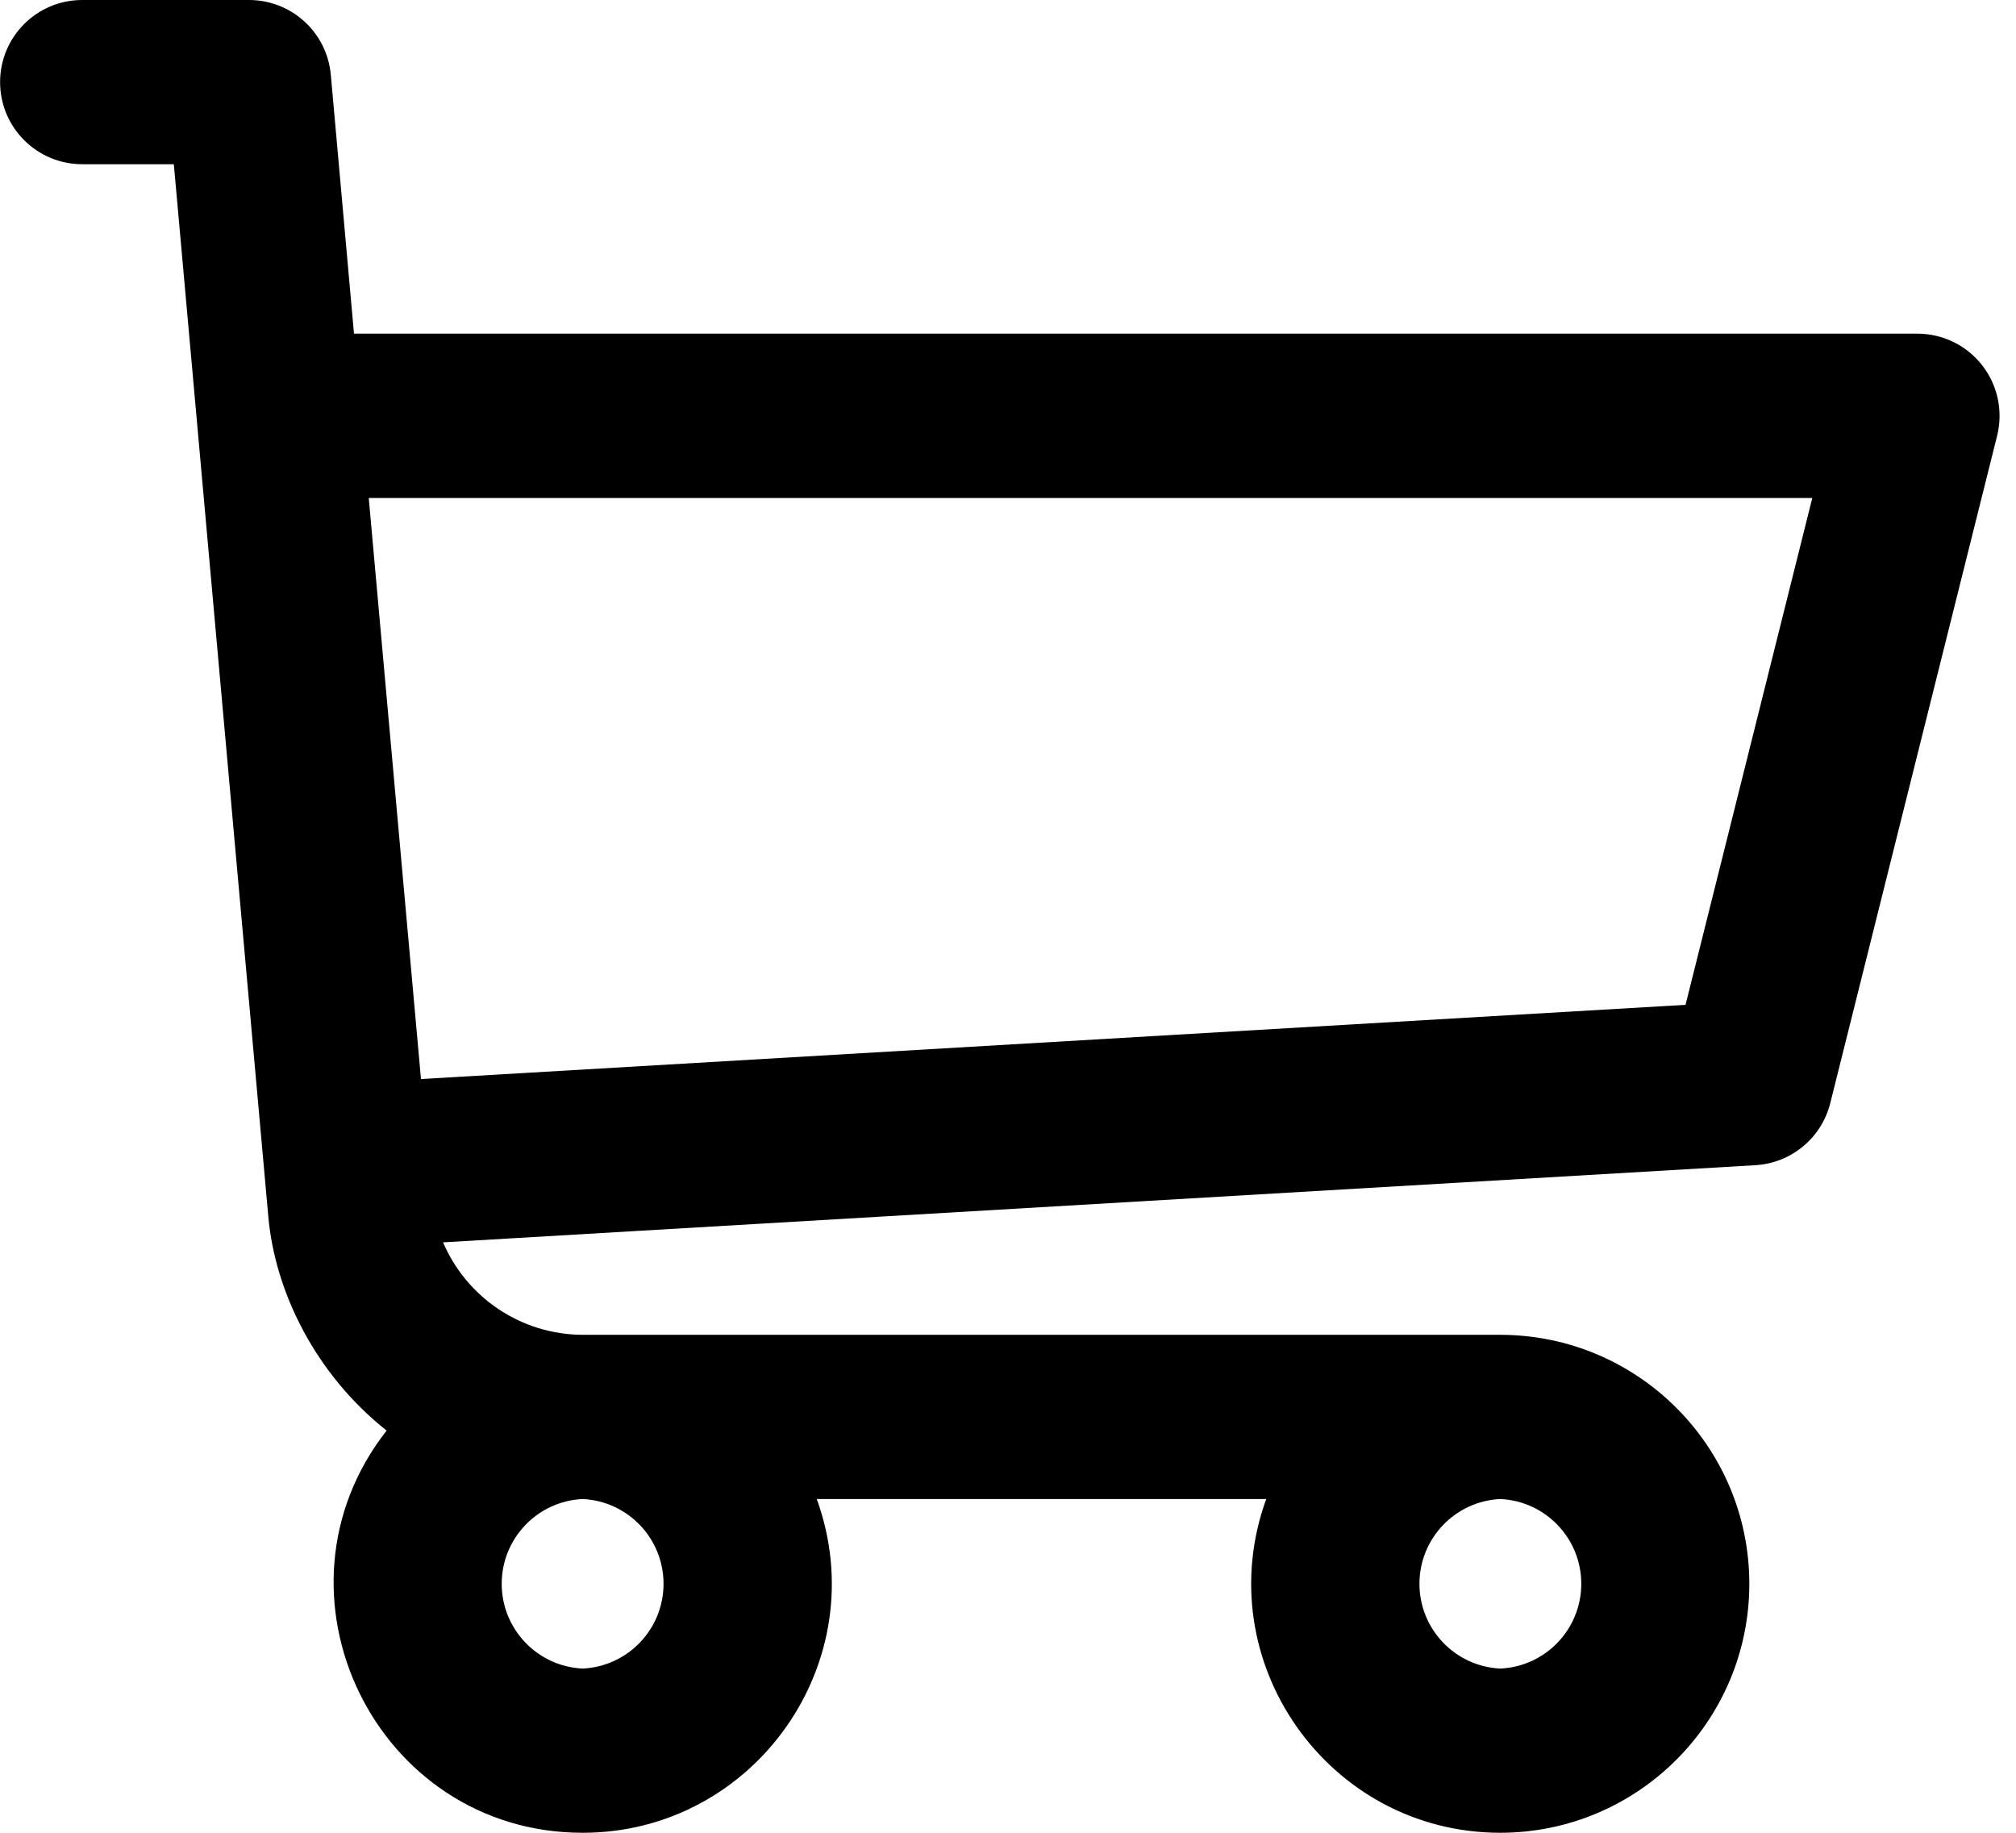
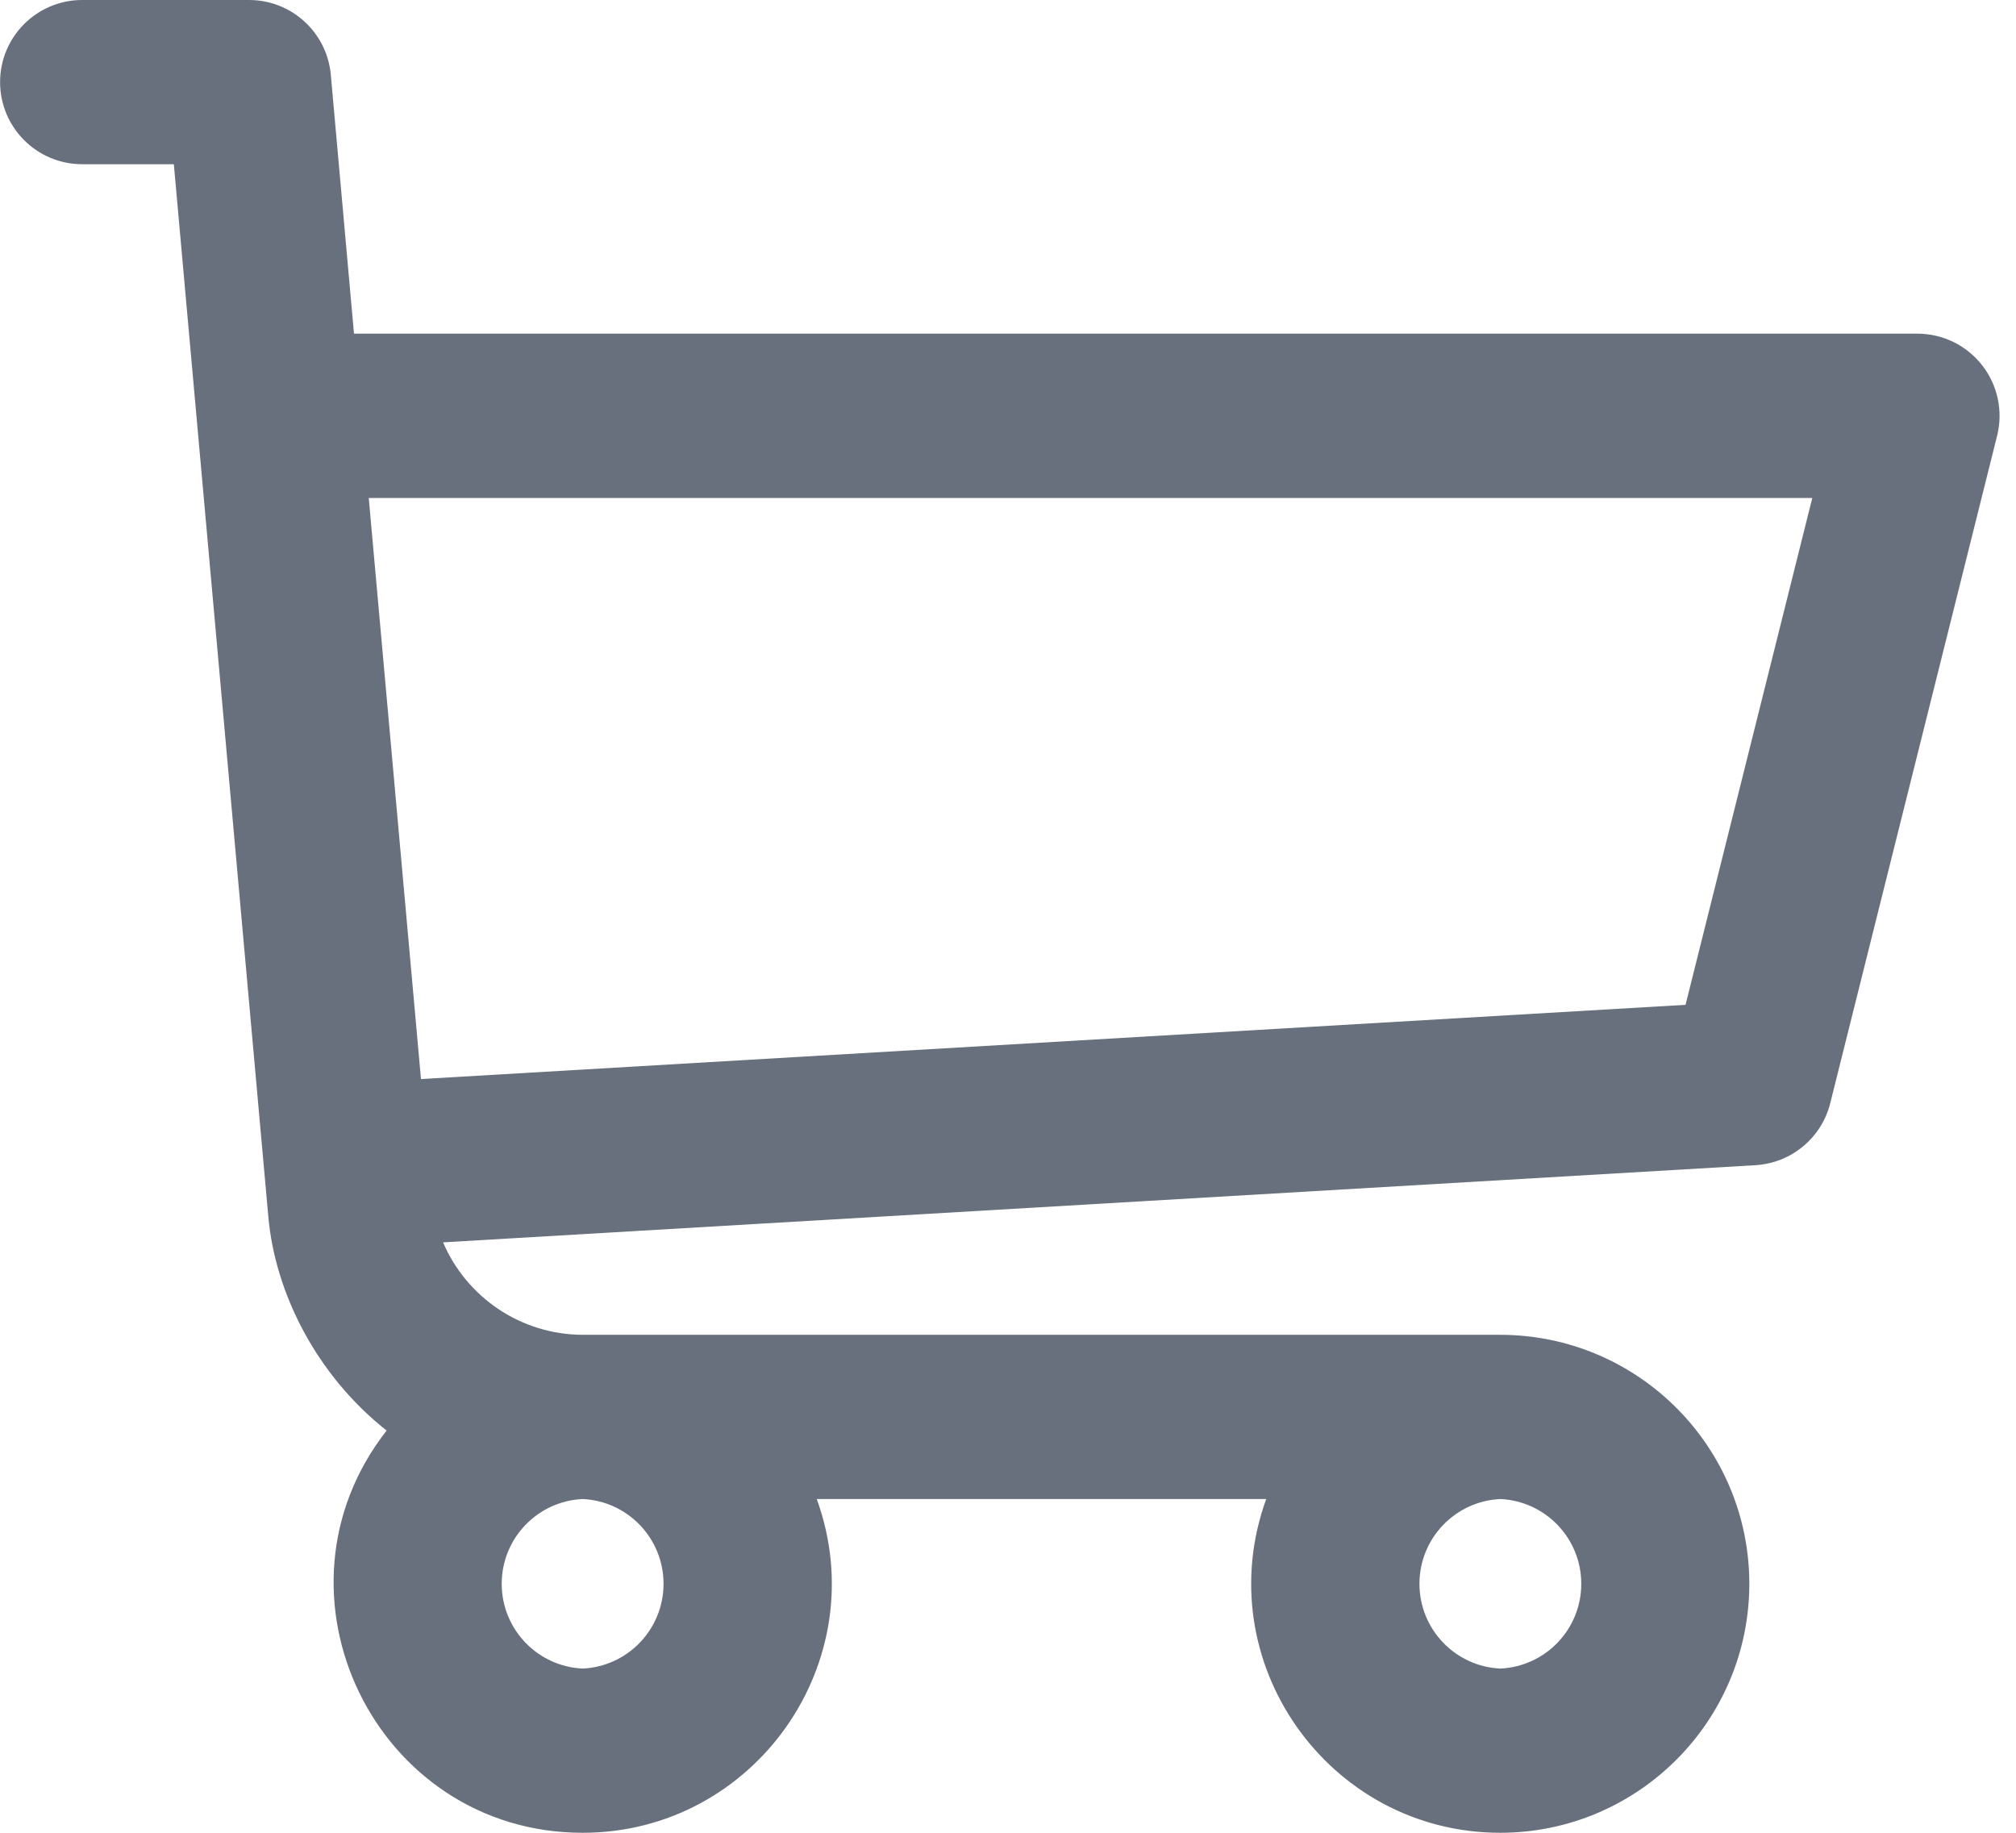
<svg xmlns="http://www.w3.org/2000/svg" width="22" height="20">
-   <path d="M20.925 3.641H3.863L3.61.816A.896.896 0 0 0 2.717 0H.897a.896.896 0 1 0 0 1.792h1l1.031 11.483c.073.828.52 1.726 1.291 2.336C2.83 17.385 4.099 20 6.359 20c1.875 0 3.197-1.87 2.554-3.642h4.905c-.642 1.77.677 3.642 2.555 3.642a2.72 2.72 0 0 0 2.717-2.717 2.72 2.72 0 0 0-2.717-2.717H6.365c-.681 0-1.274-.41-1.53-1.009l14.321-.842a.896.896 0 0 0 .817-.677l1.821-7.283a.897.897 0 0 0-.87-1.114ZM6.358 18.208a.926.926 0 0 1 0-1.85.926.926 0 0 1 0 1.85Zm10.015 0a.926.926 0 0 1 0-1.85.926.926 0 0 1 0 1.85Zm2.021-7.243-13.8.81-.57-6.341h15.753l-1.383 5.53Z" fill="inherit" fill-rule="nonzero" />
+   <path d="M20.925 3.641H3.863L3.61.816A.896.896 0 0 0 2.717 0H.897a.896.896 0 1 0 0 1.792h1l1.031 11.483c.073.828.52 1.726 1.291 2.336C2.83 17.385 4.099 20 6.359 20c1.875 0 3.197-1.87 2.554-3.642h4.905c-.642 1.77.677 3.642 2.555 3.642a2.72 2.72 0 0 0 2.717-2.717 2.72 2.72 0 0 0-2.717-2.717H6.365c-.681 0-1.274-.41-1.53-1.009l14.321-.842a.896.896 0 0 0 .817-.677l1.821-7.283a.897.897 0 0 0-.87-1.114ZM6.358 18.208a.926.926 0 0 1 0-1.85.926.926 0 0 1 0 1.85Zm10.015 0a.926.926 0 0 1 0-1.85.926.926 0 0 1 0 1.85Zm2.021-7.243-13.8.81-.57-6.341h15.753l-1.383 5.53Z" fill=" hsl(219, 9%, 45%)" fill-rule="nonzero" />
</svg>
